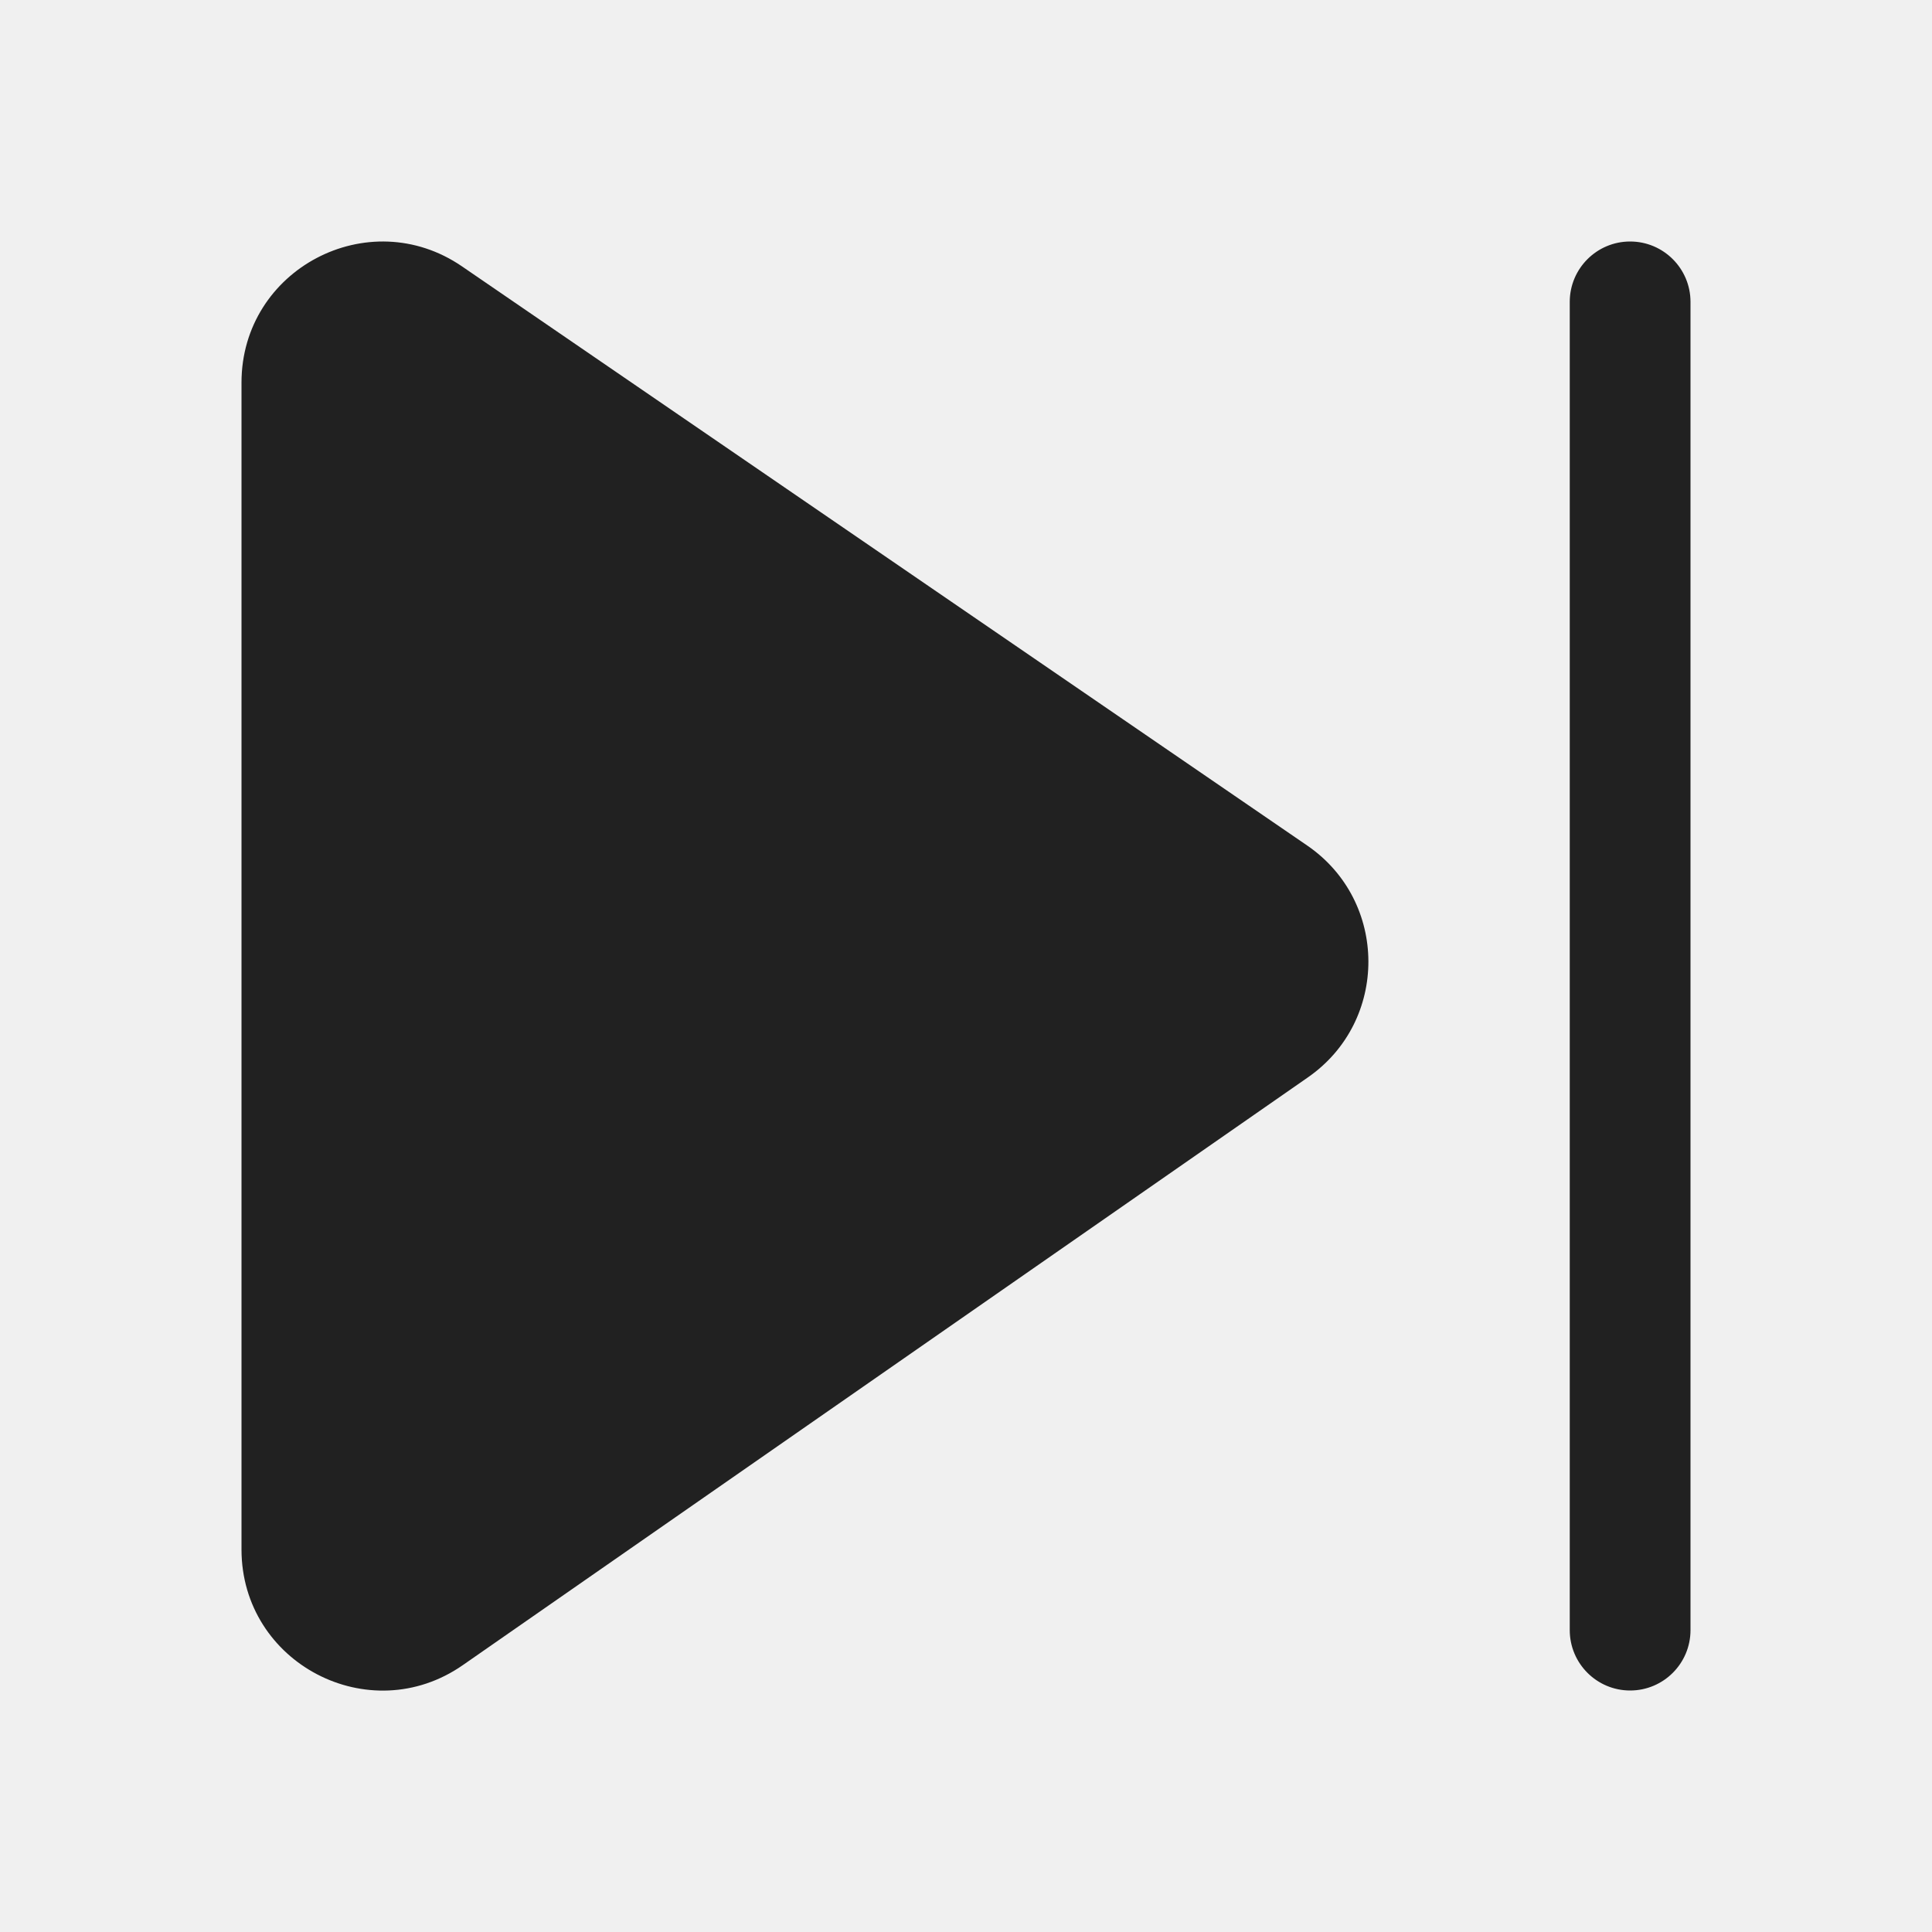
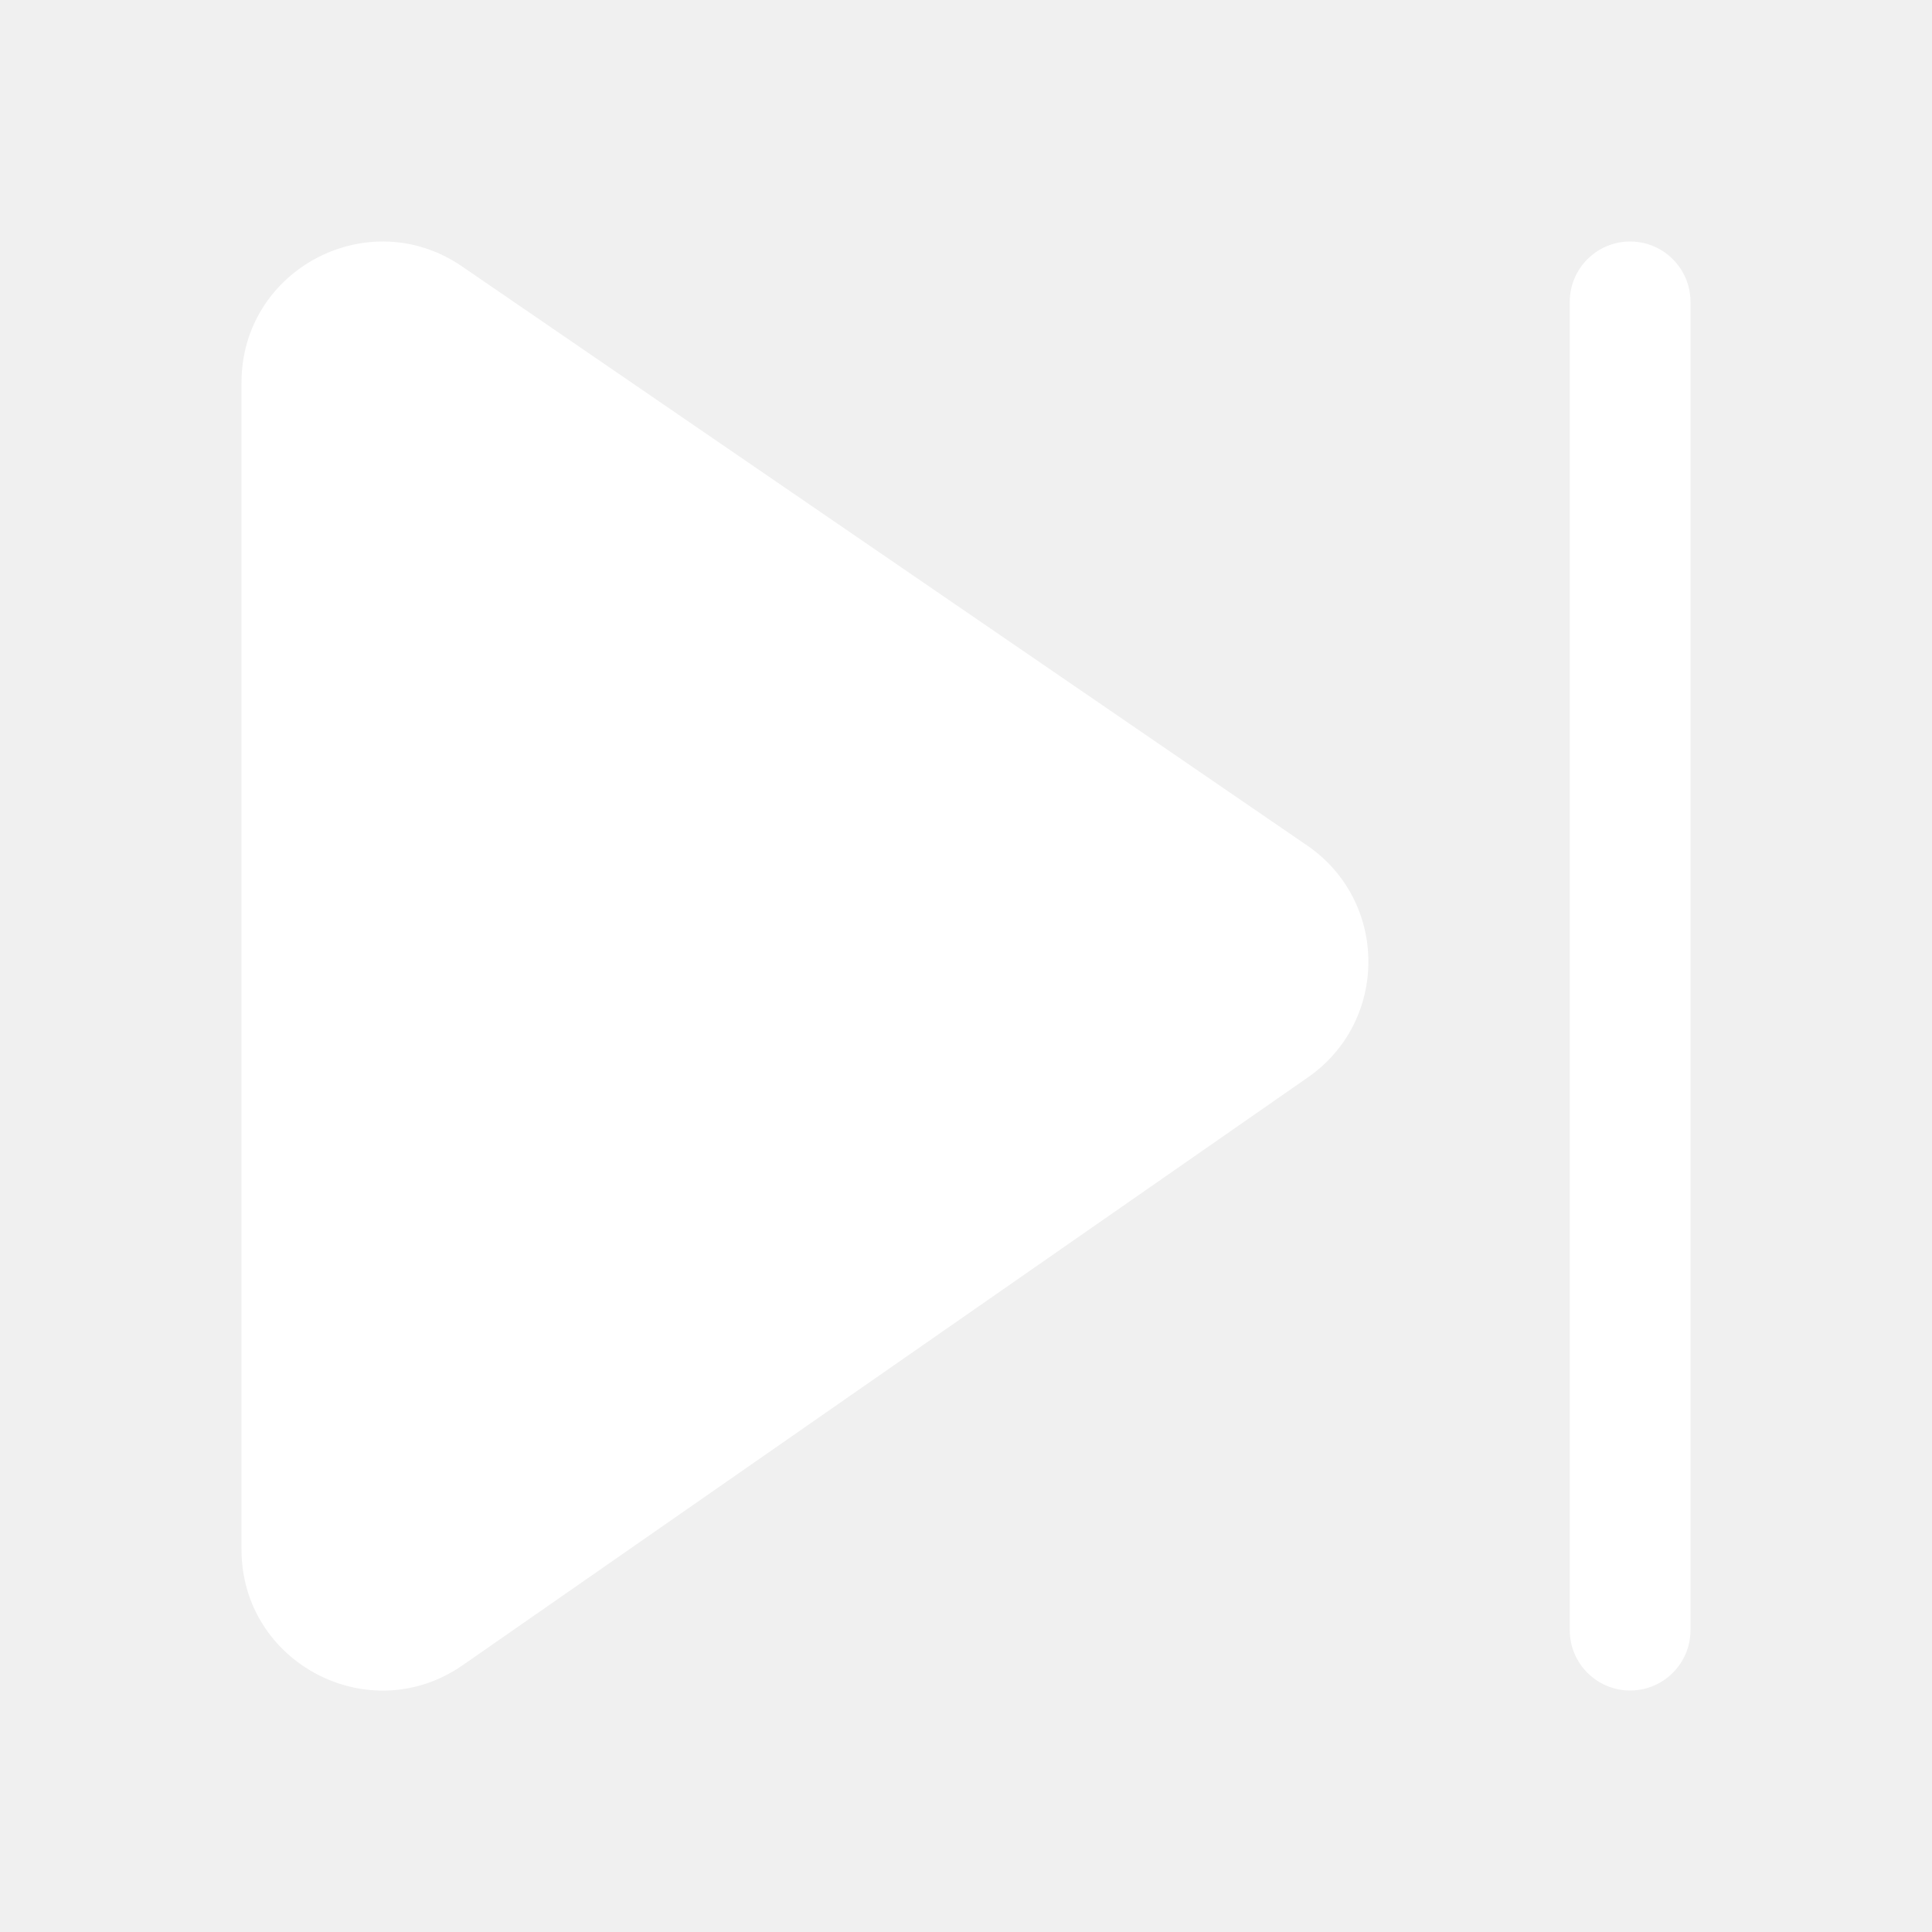
<svg xmlns="http://www.w3.org/2000/svg" width="24" height="24" viewBox="0 0 24 24" fill="none">
-   <path d="M3 4.753C3 3.345 4.578 2.514 5.739 3.309L16.238 10.503C17.248 11.195 17.253 12.684 16.248 13.383L5.749 20.685C4.589 21.492 3 20.661 3 19.248V4.753ZM21 3.75C21 3.336 20.664 3 20.25 3C19.836 3 19.5 3.336 19.5 3.75V20.25C19.5 20.664 19.836 21 20.25 21C20.664 21 21 20.664 21 20.25V3.75Z" fill="#212121" />
+   <path d="M3 4.753C3 3.345 4.578 2.514 5.739 3.309L16.238 10.503C17.248 11.195 17.253 12.684 16.248 13.383L5.749 20.685C4.589 21.492 3 20.661 3 19.248V4.753ZM21 3.75C21 3.336 20.664 3 20.25 3C19.836 3 19.5 3.336 19.5 3.75V20.25C19.5 20.664 19.836 21 20.25 21C20.664 21 21 20.664 21 20.25V3.75Z" fill="#FFFFFF" />
</svg>
